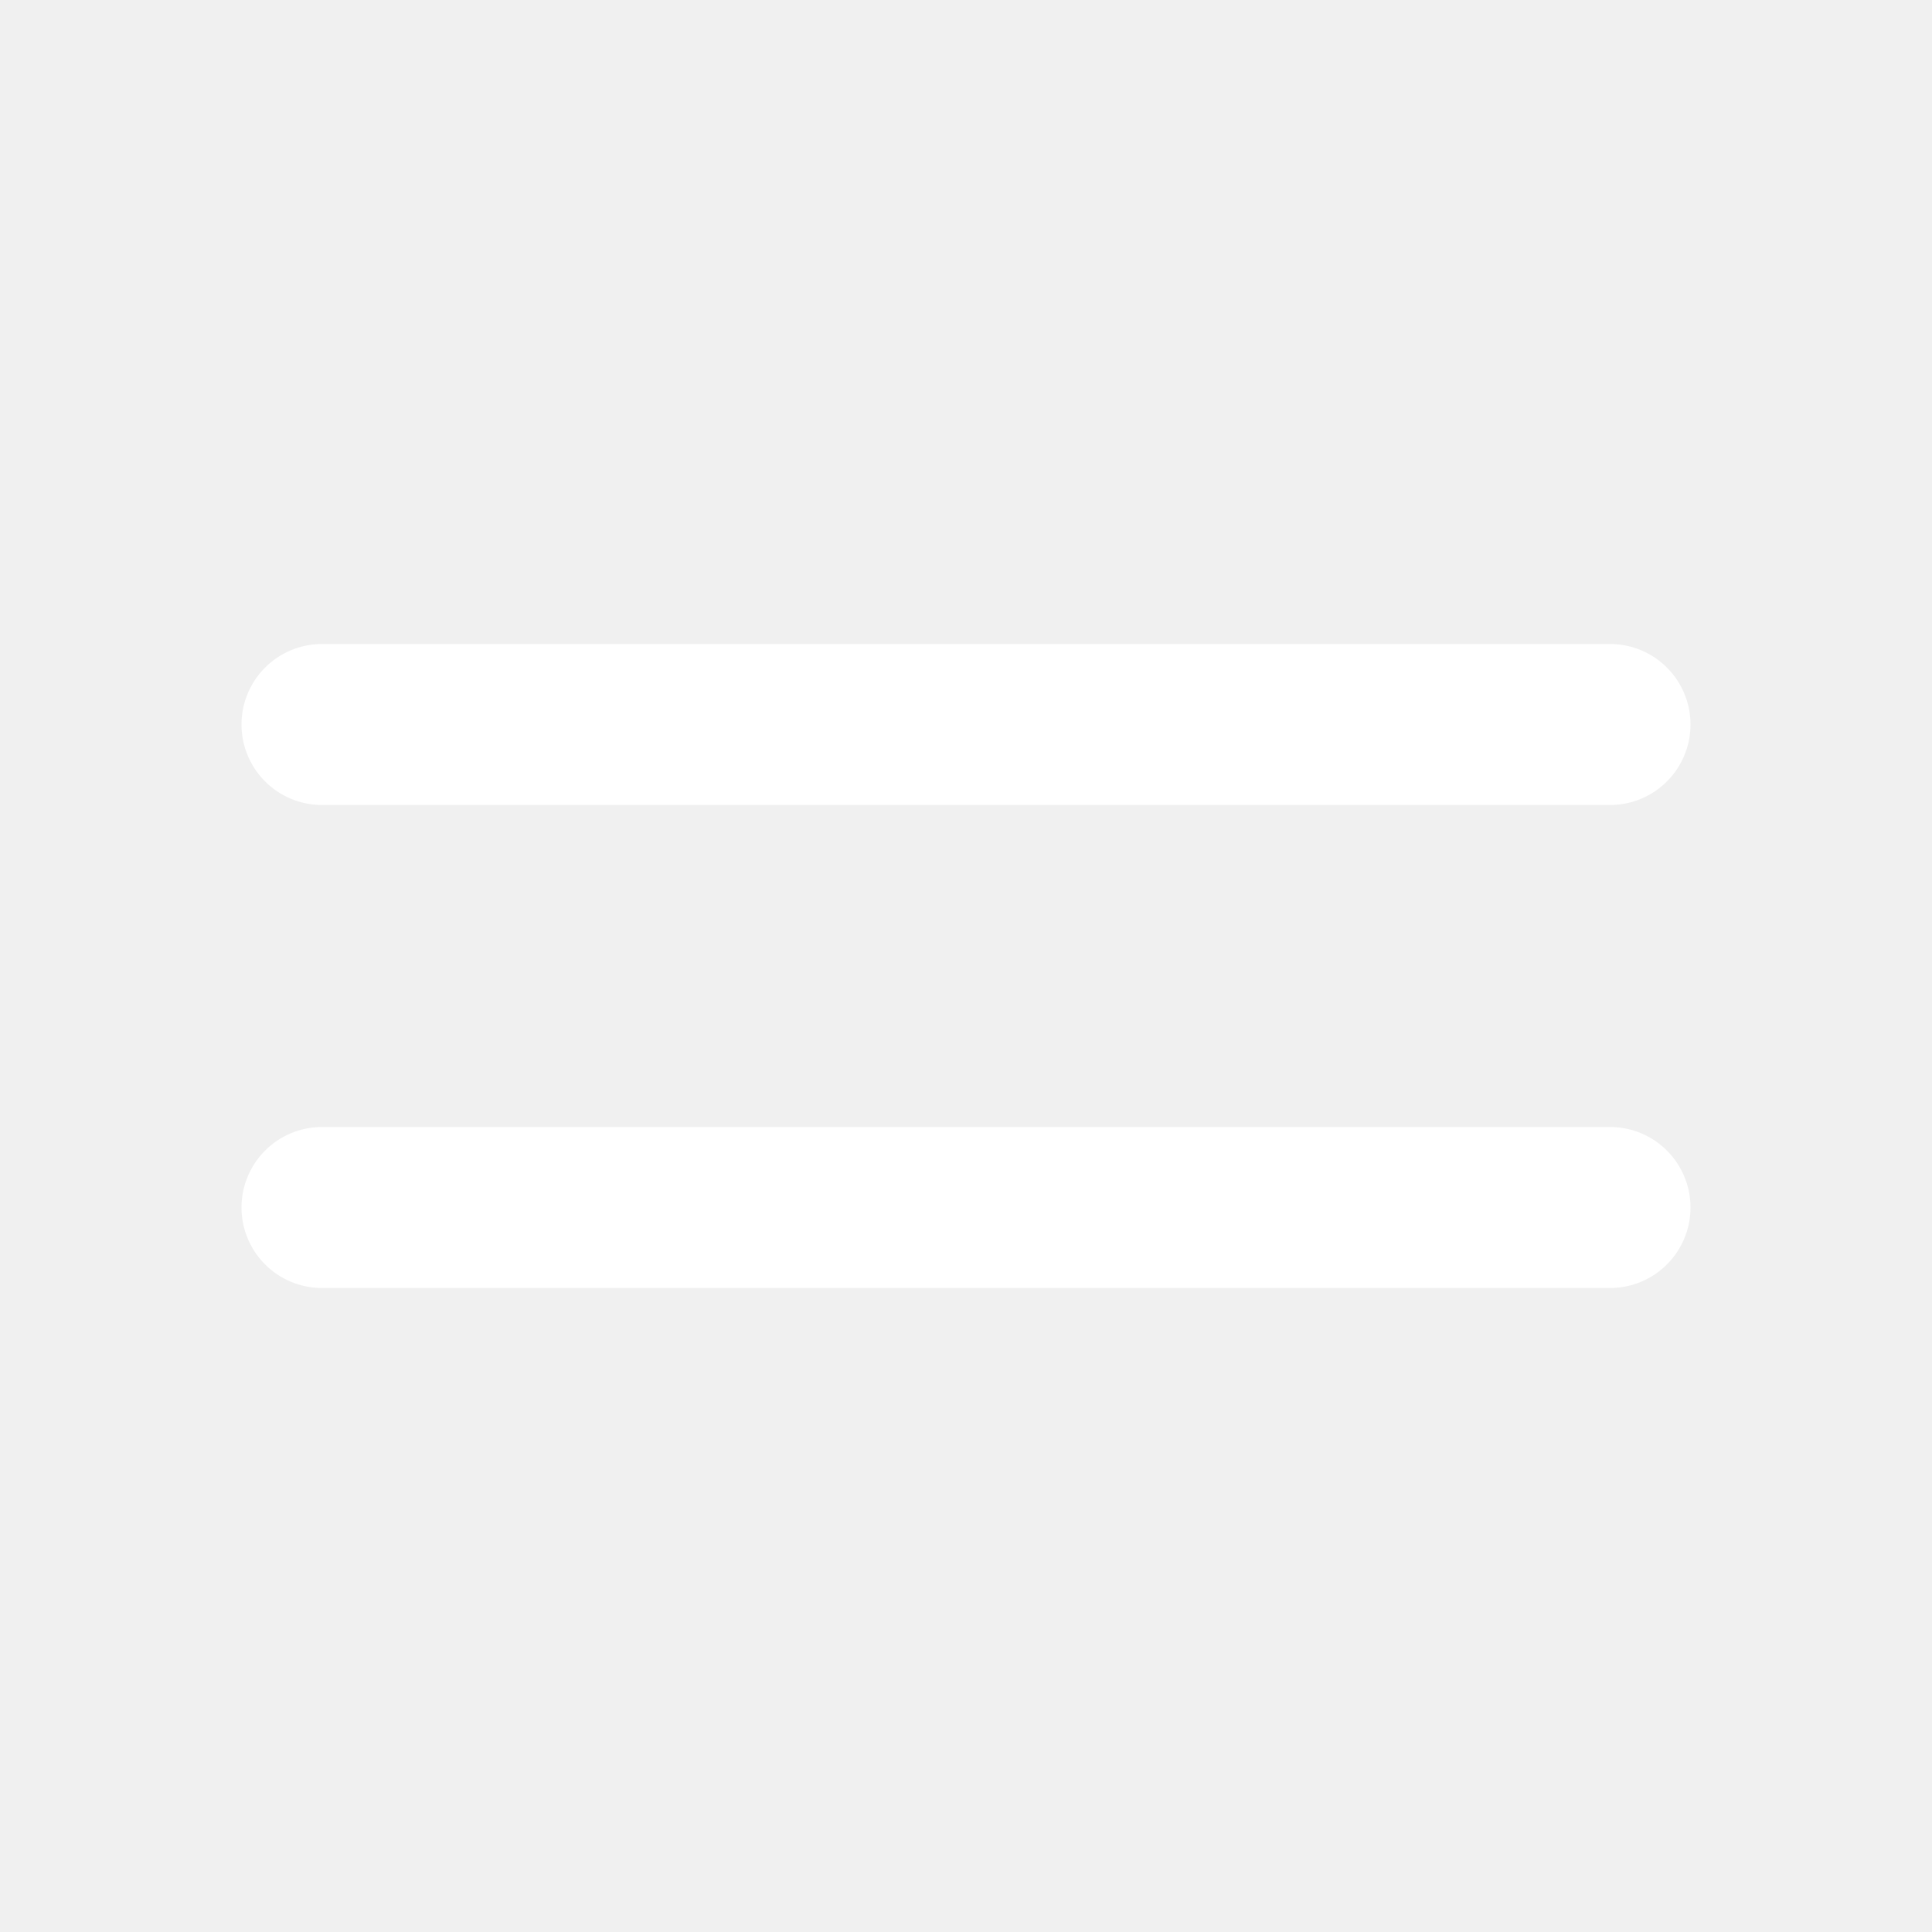
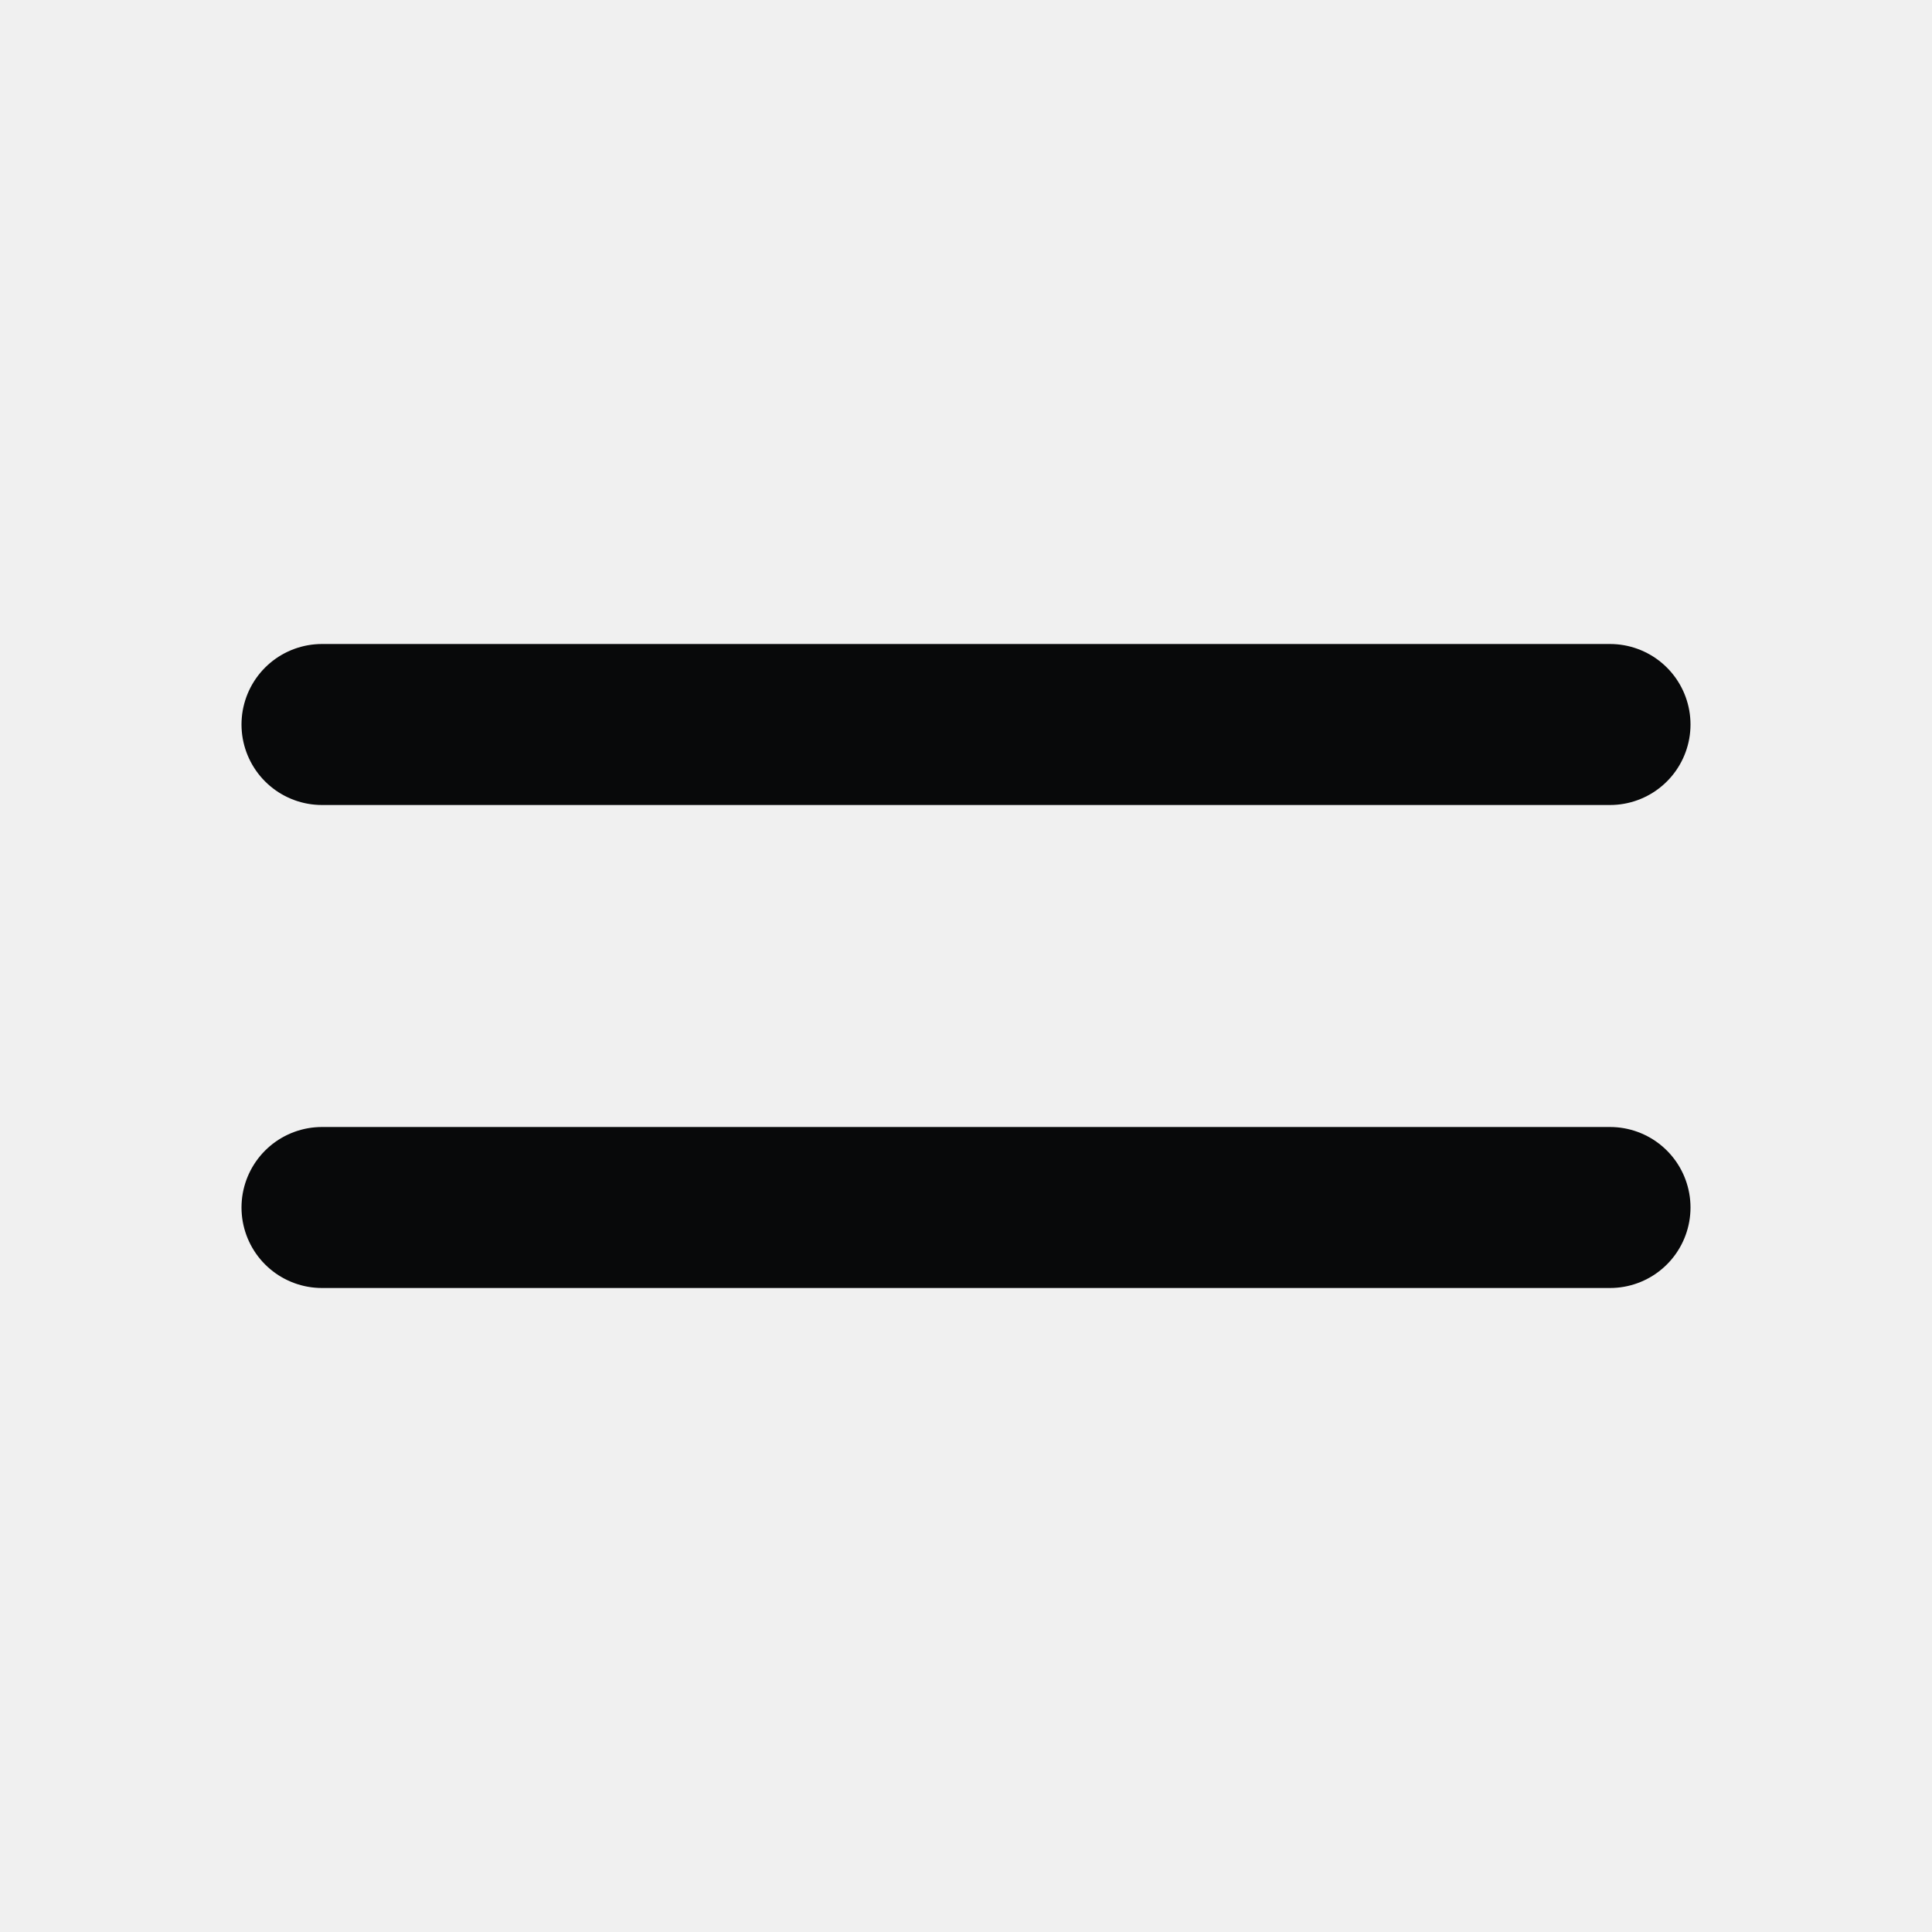
- <svg xmlns="http://www.w3.org/2000/svg" width="24" height="24" viewBox="0 0 24 24" fill="none" stroke="#ffffff" stroke-width="2" stroke-linecap="round" stroke-linejoin="round">
+ <svg xmlns="http://www.w3.org/2000/svg" width="24" height="24" viewBox="0 0 24 24" fill="none" stroke="#08090a" stroke-width="2" stroke-linecap="round" stroke-linejoin="round">
  <path d="M4 9h16" />
  <path d="M4 15h16" />
</svg>
